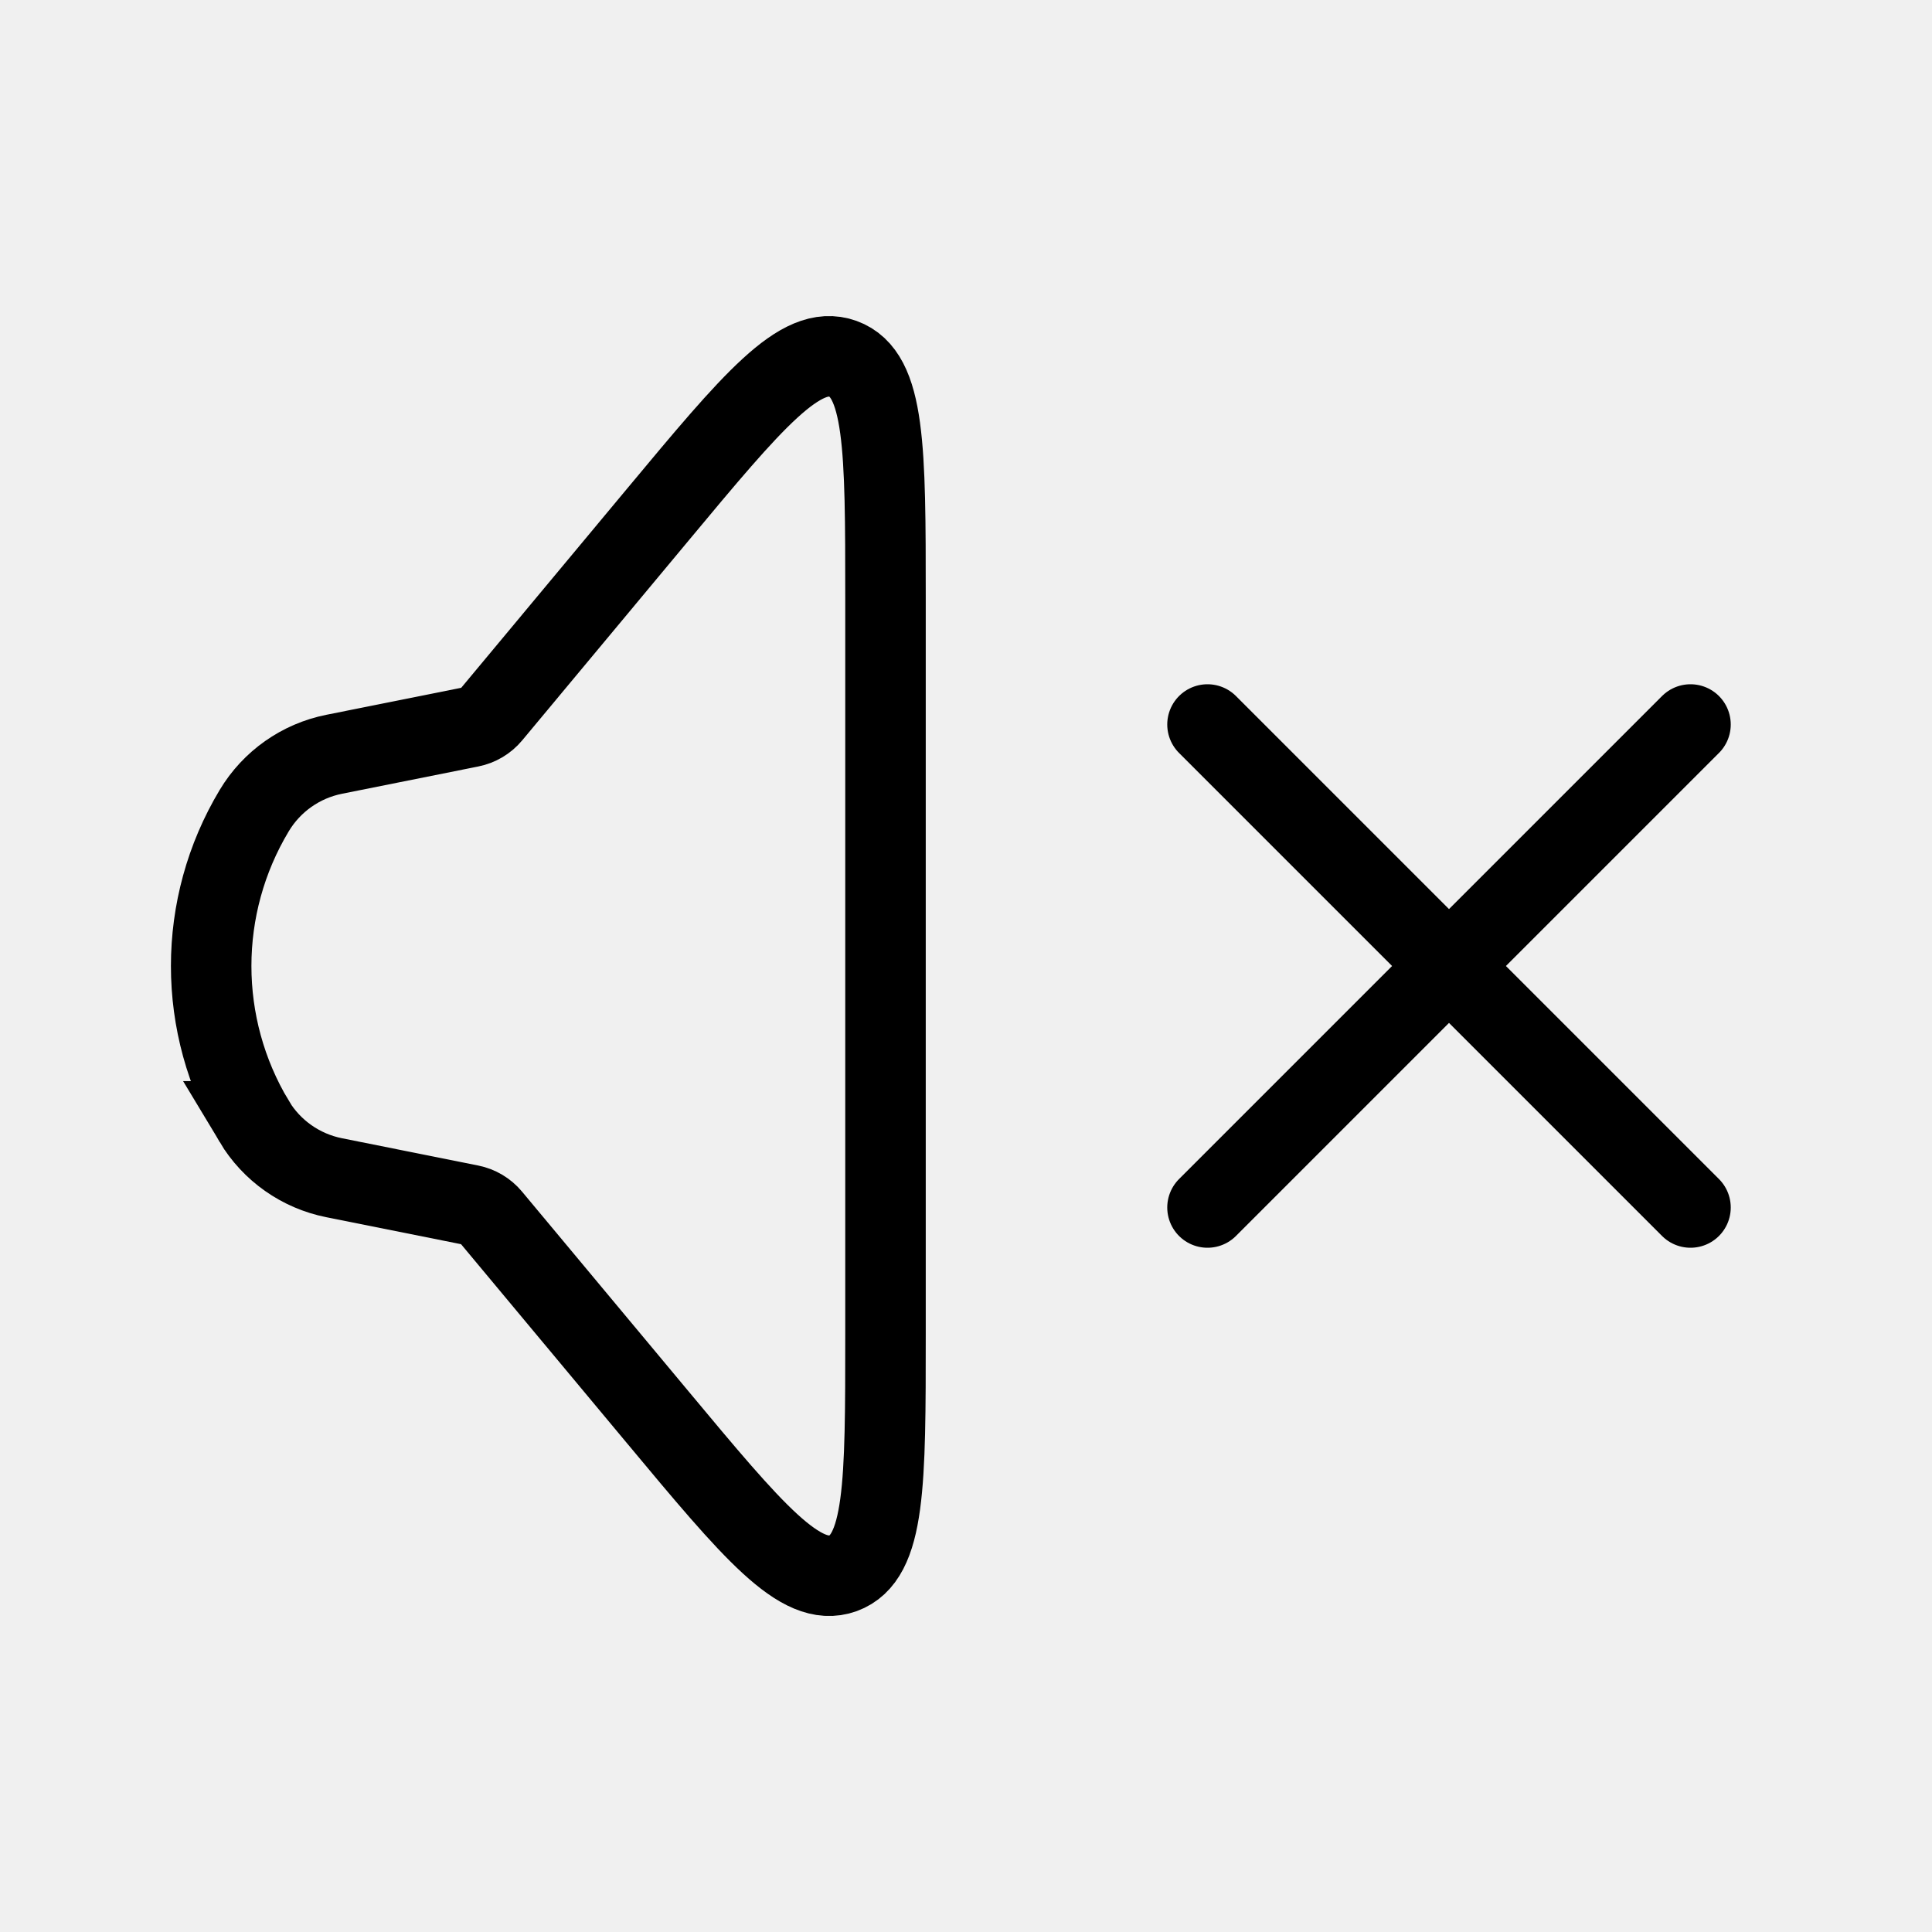
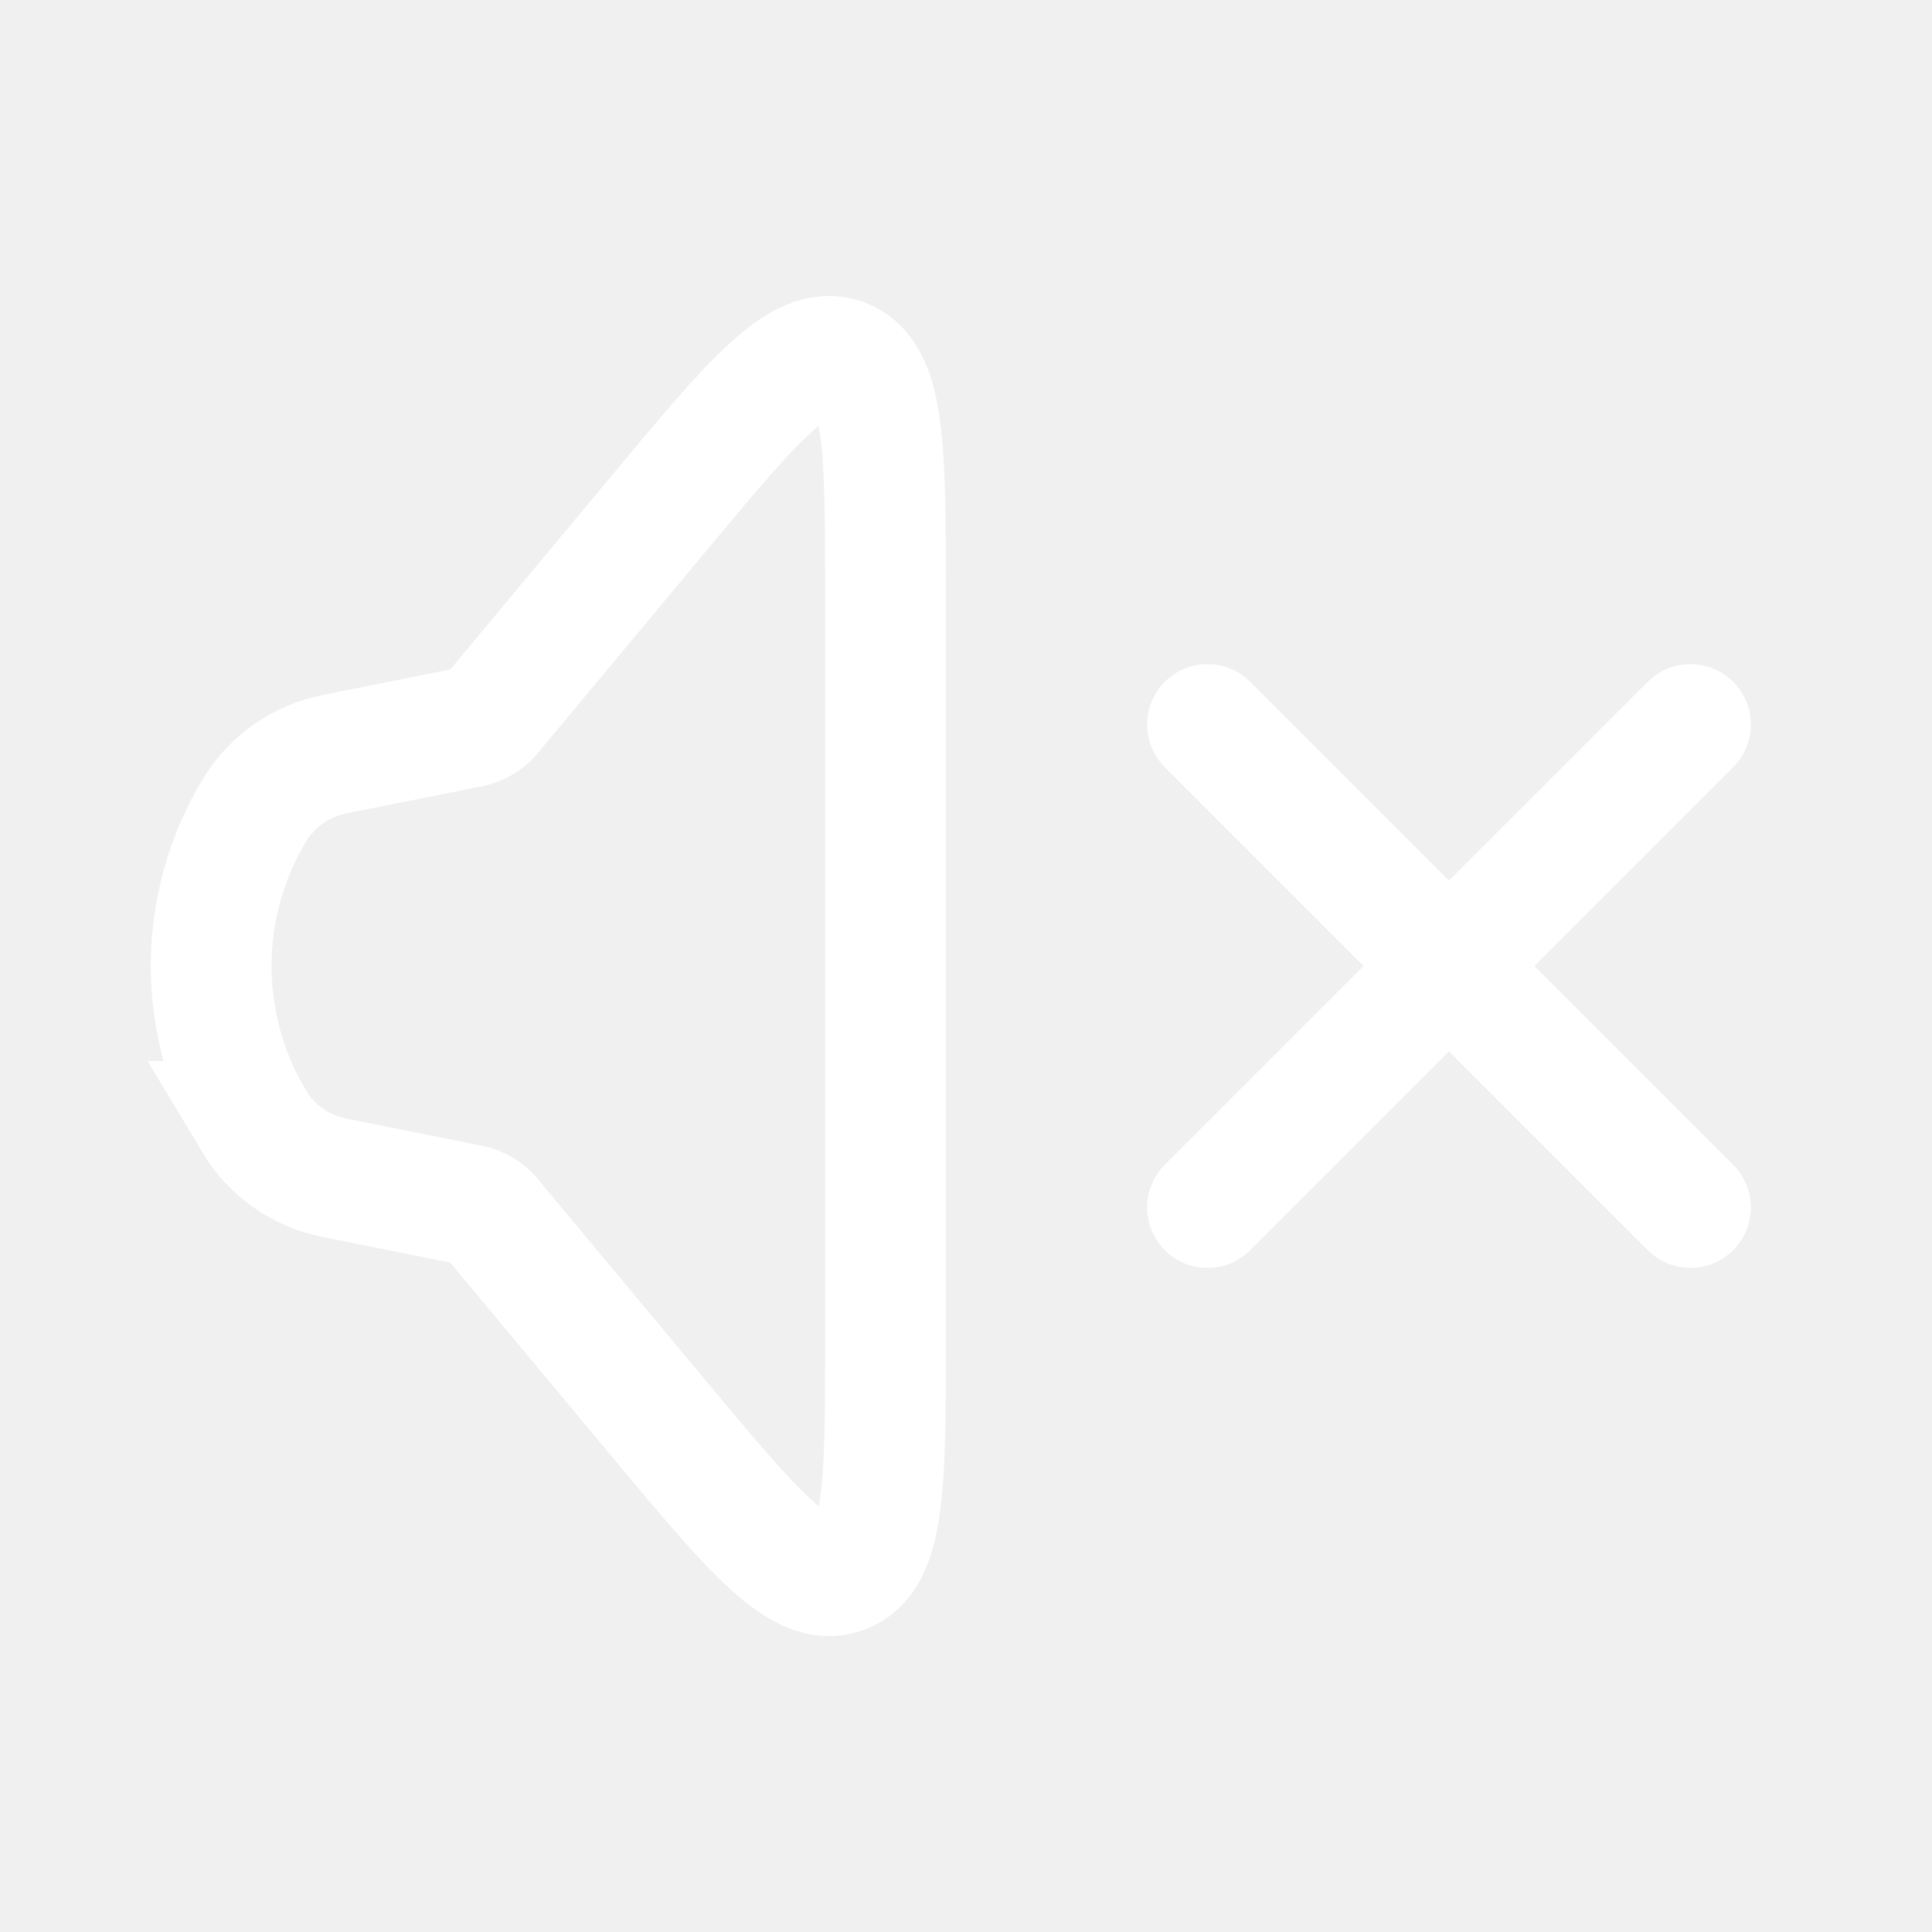
<svg xmlns="http://www.w3.org/2000/svg" width="1em" height="1em" viewBox="0 0 24 24">
-   <g fill="none" stroke="currentColor">
+   <g fill="none" stroke="#ffffff" stroke-width="1.5">
    <path d="M3.158 13.93a3.75 3.75 0 0 1 0-3.86a1.5 1.5 0 0 1 .993-.7l1.693-.339a.45.45 0 0 0 .258-.153L8.17 6.395c1.182-1.42 1.774-2.129 2.301-1.938S11 5.572 11 7.42v9.162c0 1.847 0 2.77-.528 2.962c-.527.19-1.119-.519-2.301-1.938L6.1 15.122a.45.45 0 0 0-.257-.153L4.15 14.63a1.5 1.5 0 0 1-.993-.7Z" />
    <path stroke-linecap="round" d="m15 15l6-6m0 6l-6-6" />
  </g>
</svg>
